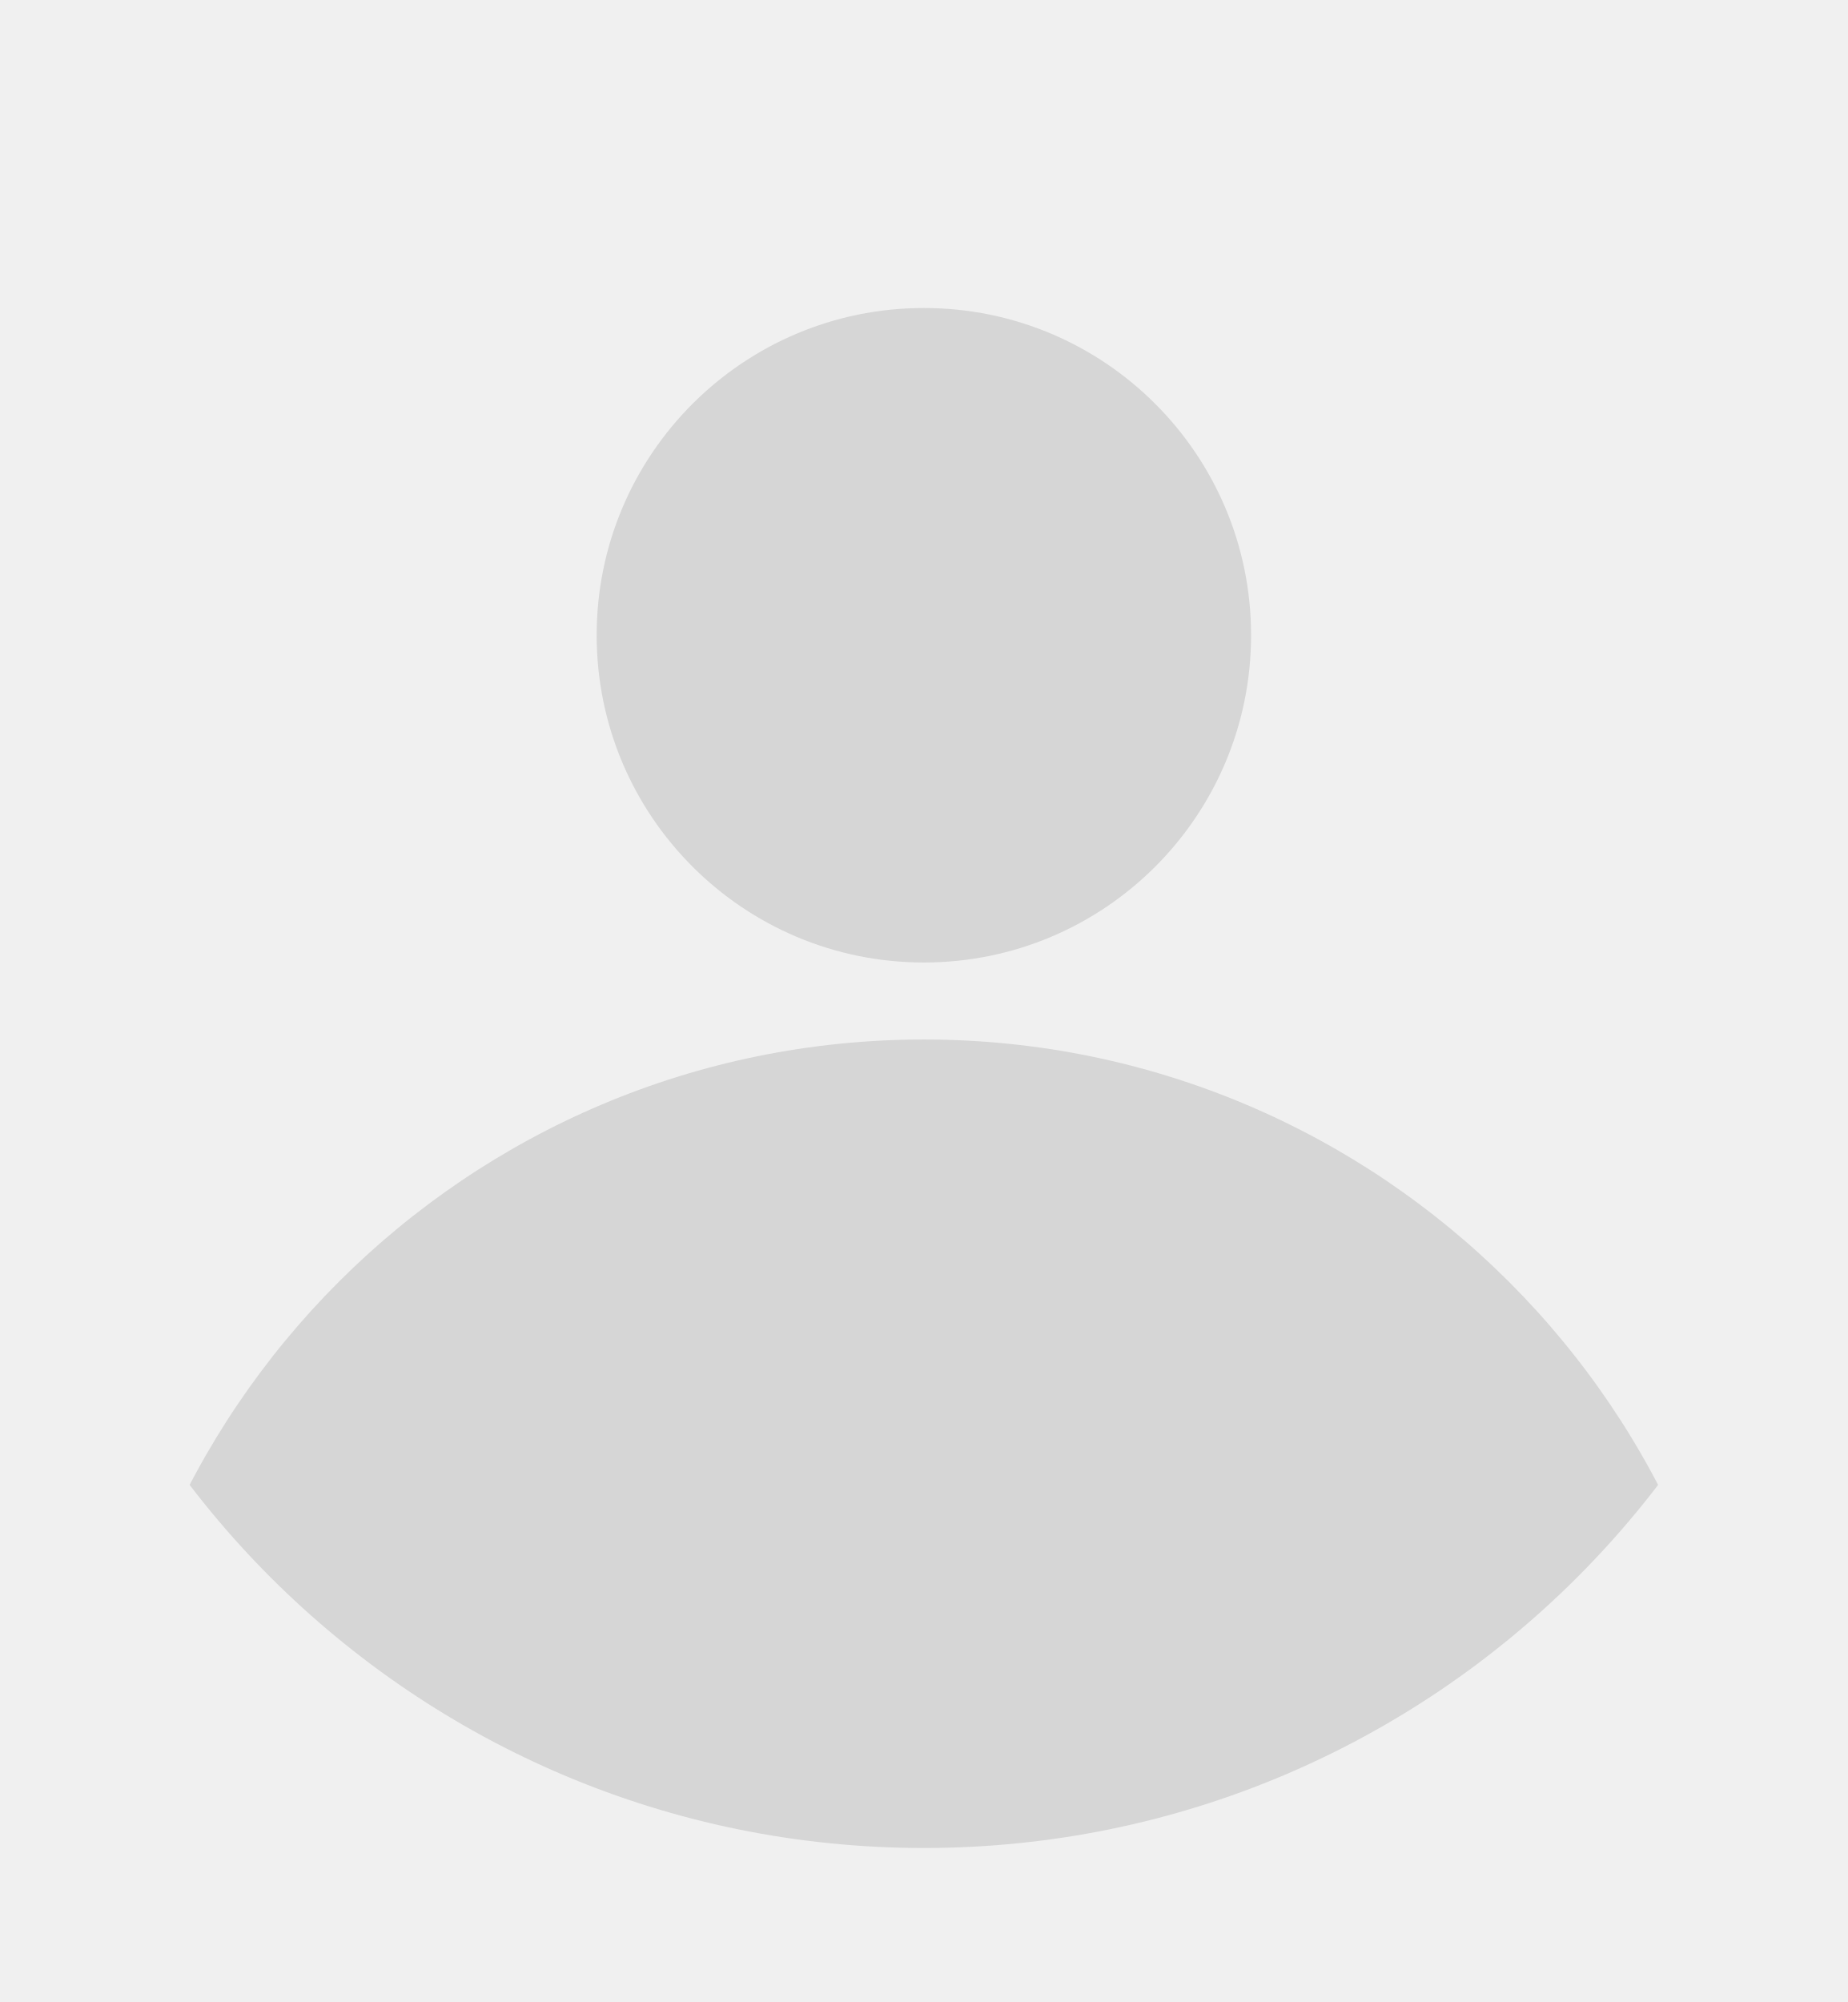
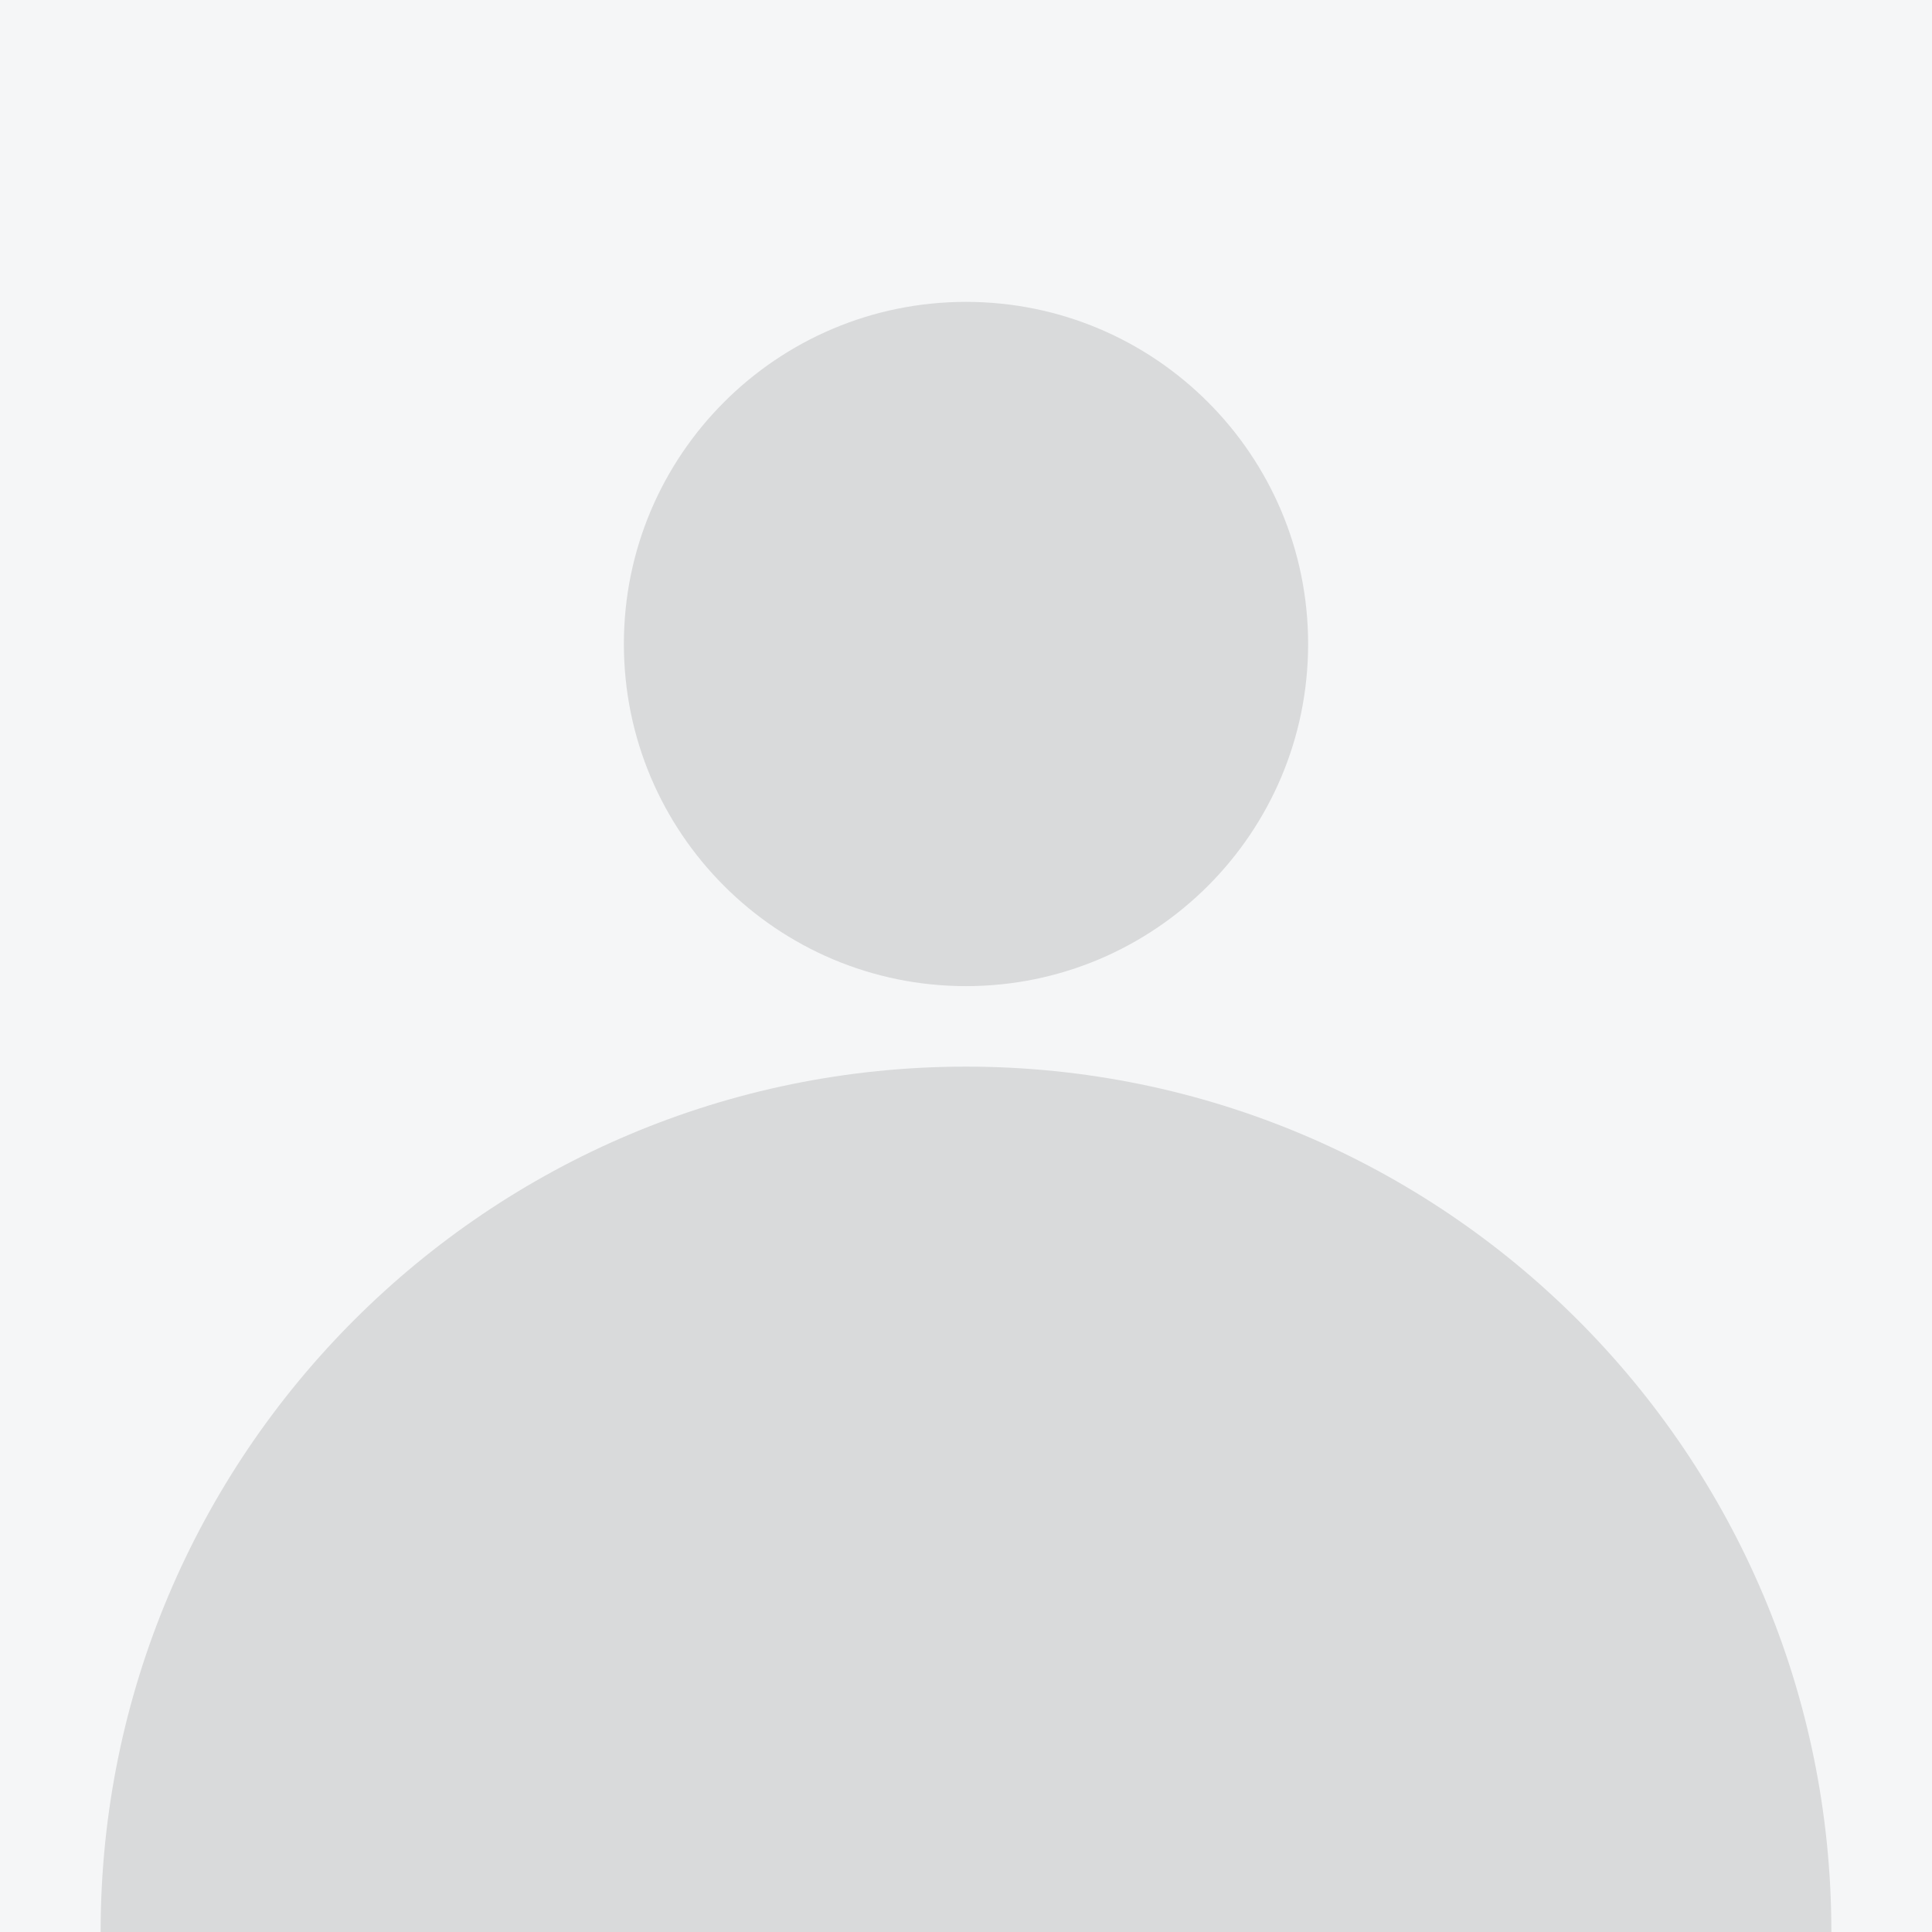
- <svg xmlns="http://www.w3.org/2000/svg" width="96" height="104" viewBox="0 0 96 104" fill="none">
-   <g opacity="0.3">
-     <mask id="mask0_1040_26277" style="mask-type:alpha" maskUnits="userSpaceOnUse" x="0" y="0" width="96" height="96">
-       <circle cx="48" cy="48" r="47.5" fill="white" stroke="black" />
-     </mask>
-     <g mask="url(#mask0_1040_26277)">
-       <circle cx="48" cy="33" r="17" fill="#999999" />
-       <path d="M91 97C91 120.748 71.748 140 48 140C24.252 140 5 120.748 5 97C5 73.252 24.252 54 48 54C71.748 54 91 73.252 91 97Z" fill="#999999" />
-     </g>
+ <svg xmlns="http://www.w3.org/2000/svg" width="96" height="96" viewBox="0 0 96 96" fill="none">
+   <mask id="mask0_1423_25249" style="mask-type:alpha" maskUnits="userSpaceOnUse" x="0" y="0" width="96" height="96">
+     <rect width="96" height="96" fill="#F5F6F7" />
+   </mask>
+   <g mask="url(#mask0_1423_25249)">
+     <rect width="96" height="96" fill="#F5F6F7" />
+     <circle cx="48" cy="32" r="17" fill="#D9DADB" />
+     <path d="M91 96C91 119.748 71.748 139 48 139C24.252 139 5 119.748 5 96C5 72.252 24.252 53 48 53C71.748 53 91 72.252 91 96Z" fill="#D9DADB" />
  </g>
</svg>
